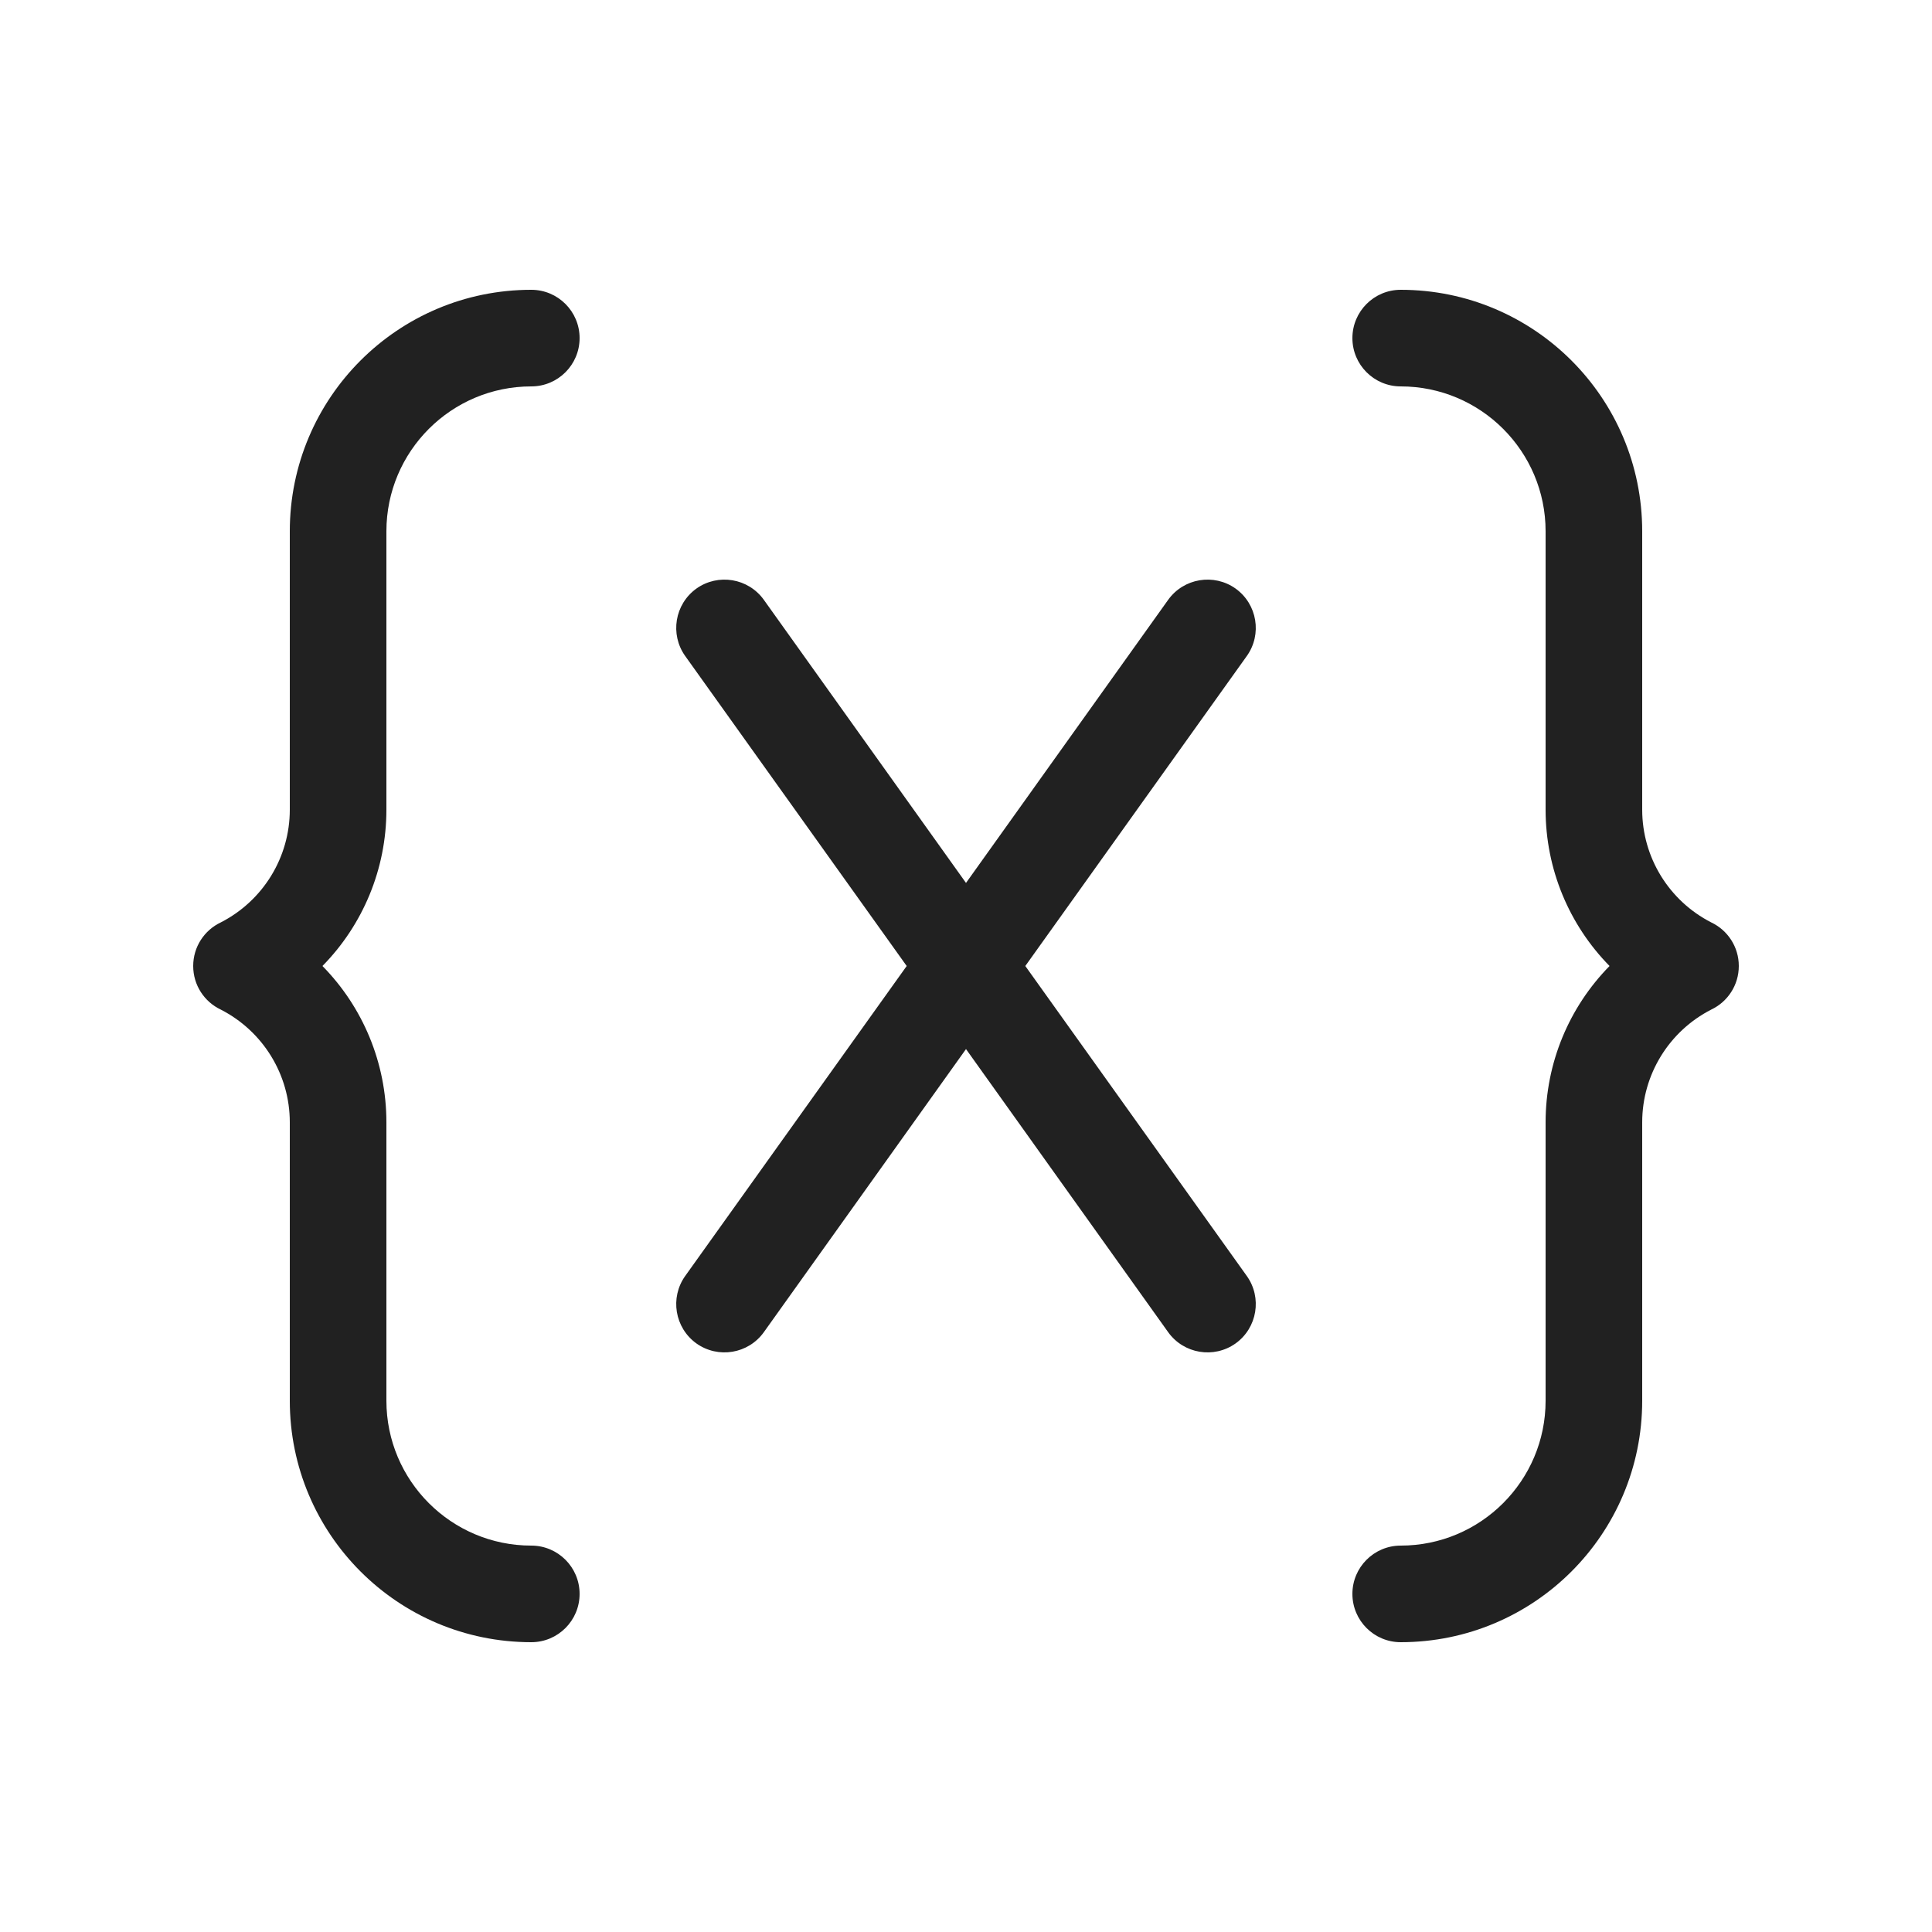
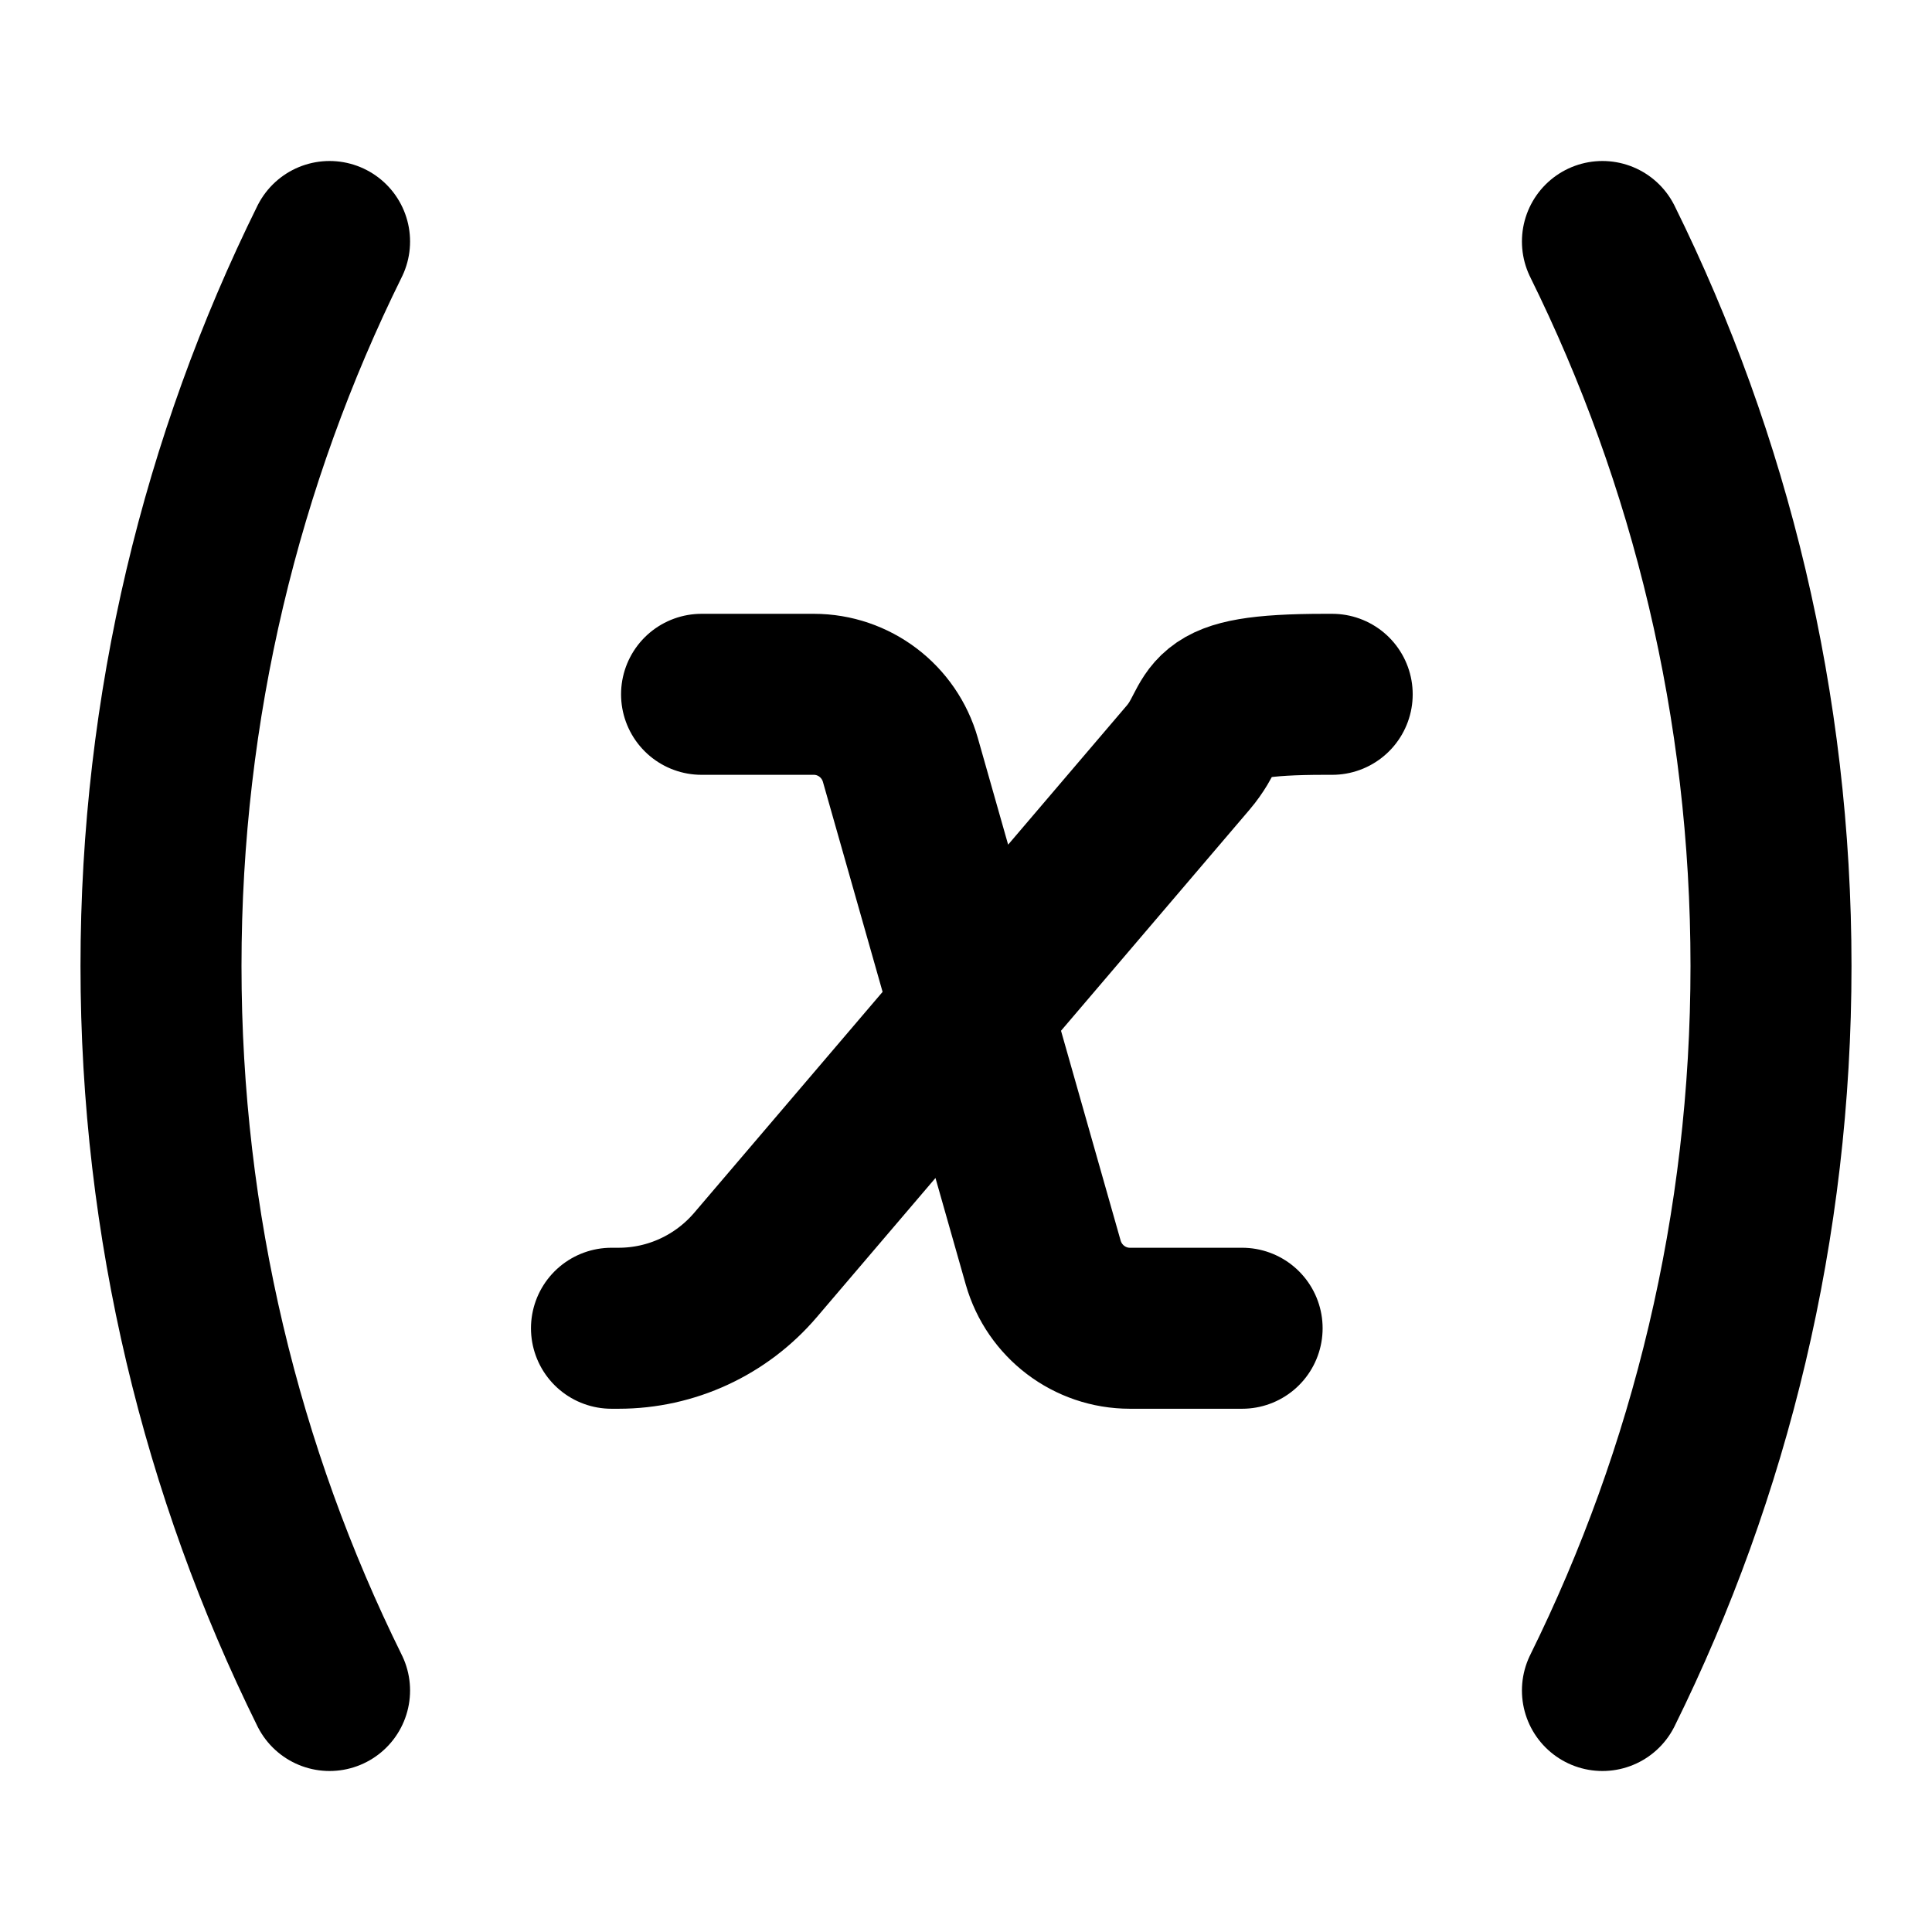
- <svg xmlns="http://www.w3.org/2000/svg" viewBox="0 0 20 20" fill="none">
-   <path d="M5.5 3C4.119 3 3 4.119 3 5.5V8.382C3 8.875 2.723 9.325 2.285 9.549C2.116 9.629 2 9.801 2 10C2 10.199 2.116 10.371 2.285 10.451C2.723 10.675 3 11.125 3 11.618V14.5C3 15.881 4.119 17 5.5 17C5.776 17 6 16.776 6 16.5C6 16.224 5.776 16 5.5 16C4.672 16 4 15.328 4 14.5V11.618C4 11.003 3.756 10.425 3.338 10C3.756 9.575 4 8.997 4 8.382V5.5C4 4.672 4.672 4 5.5 4C5.776 4 6 3.776 6 3.5C6 3.224 5.776 3 5.5 3ZM14.5 3C15.881 3 17 4.119 17 5.5V8.382C17 8.875 17.277 9.325 17.715 9.549C17.884 9.629 18 9.801 18 10C18 10.199 17.884 10.371 17.715 10.451C17.277 10.675 17 11.125 17 11.618V14.5C17 15.881 15.881 17 14.5 17C14.224 17 14 16.776 14 16.5C14 16.224 14.224 16 14.5 16C15.328 16 16 15.328 16 14.5V11.618C16 11.003 16.244 10.425 16.662 10C16.244 9.575 16 8.997 16 8.382V5.5C16 4.672 15.328 4 14.5 4C14.224 4 14 3.776 14 3.5C14 3.224 14.224 3 14.5 3ZM7.907 6.209C7.746 5.985 7.434 5.933 7.209 6.093C6.985 6.254 6.933 6.566 7.093 6.791L9.386 10L7.093 13.209C6.933 13.434 6.985 13.746 7.209 13.907C7.434 14.067 7.746 14.015 7.907 13.791L10 10.86L12.093 13.791C12.254 14.015 12.566 14.067 12.791 13.907C13.015 13.746 13.067 13.434 12.907 13.209L10.614 10L12.907 6.791C13.067 6.566 13.015 6.254 12.791 6.093C12.566 5.933 12.254 5.985 12.093 6.209L10 9.14L7.907 6.209Z" fill="#212121" />
+ <svg xmlns="http://www.w3.org/2000/svg" viewBox="0 0 24 24" fill="none">
+   <path d="M19.906 21C21.246 18.289 22 15.233 22 12C22 8.767 21.246 5.711 19.906 3M4.094 3C2.754 5.711 2 8.767 2 12C2 15.233 2.754 18.289 4.094 21M16.549 8.625H16.459C14.806 8.625 15.185 8.912 14.76 9.411L9.385 15.714C8.959 16.213 8.339 16.5 7.685 16.5H7.596M8.715 8.625H10.109C10.609 8.625 11.048 8.958 11.185 9.441L12.959 15.684C13.097 16.167 13.536 16.5 14.036 16.5H15.43" stroke="#000000" stroke-width="2" stroke-linecap="round" stroke-linejoin="round" />
</svg>
